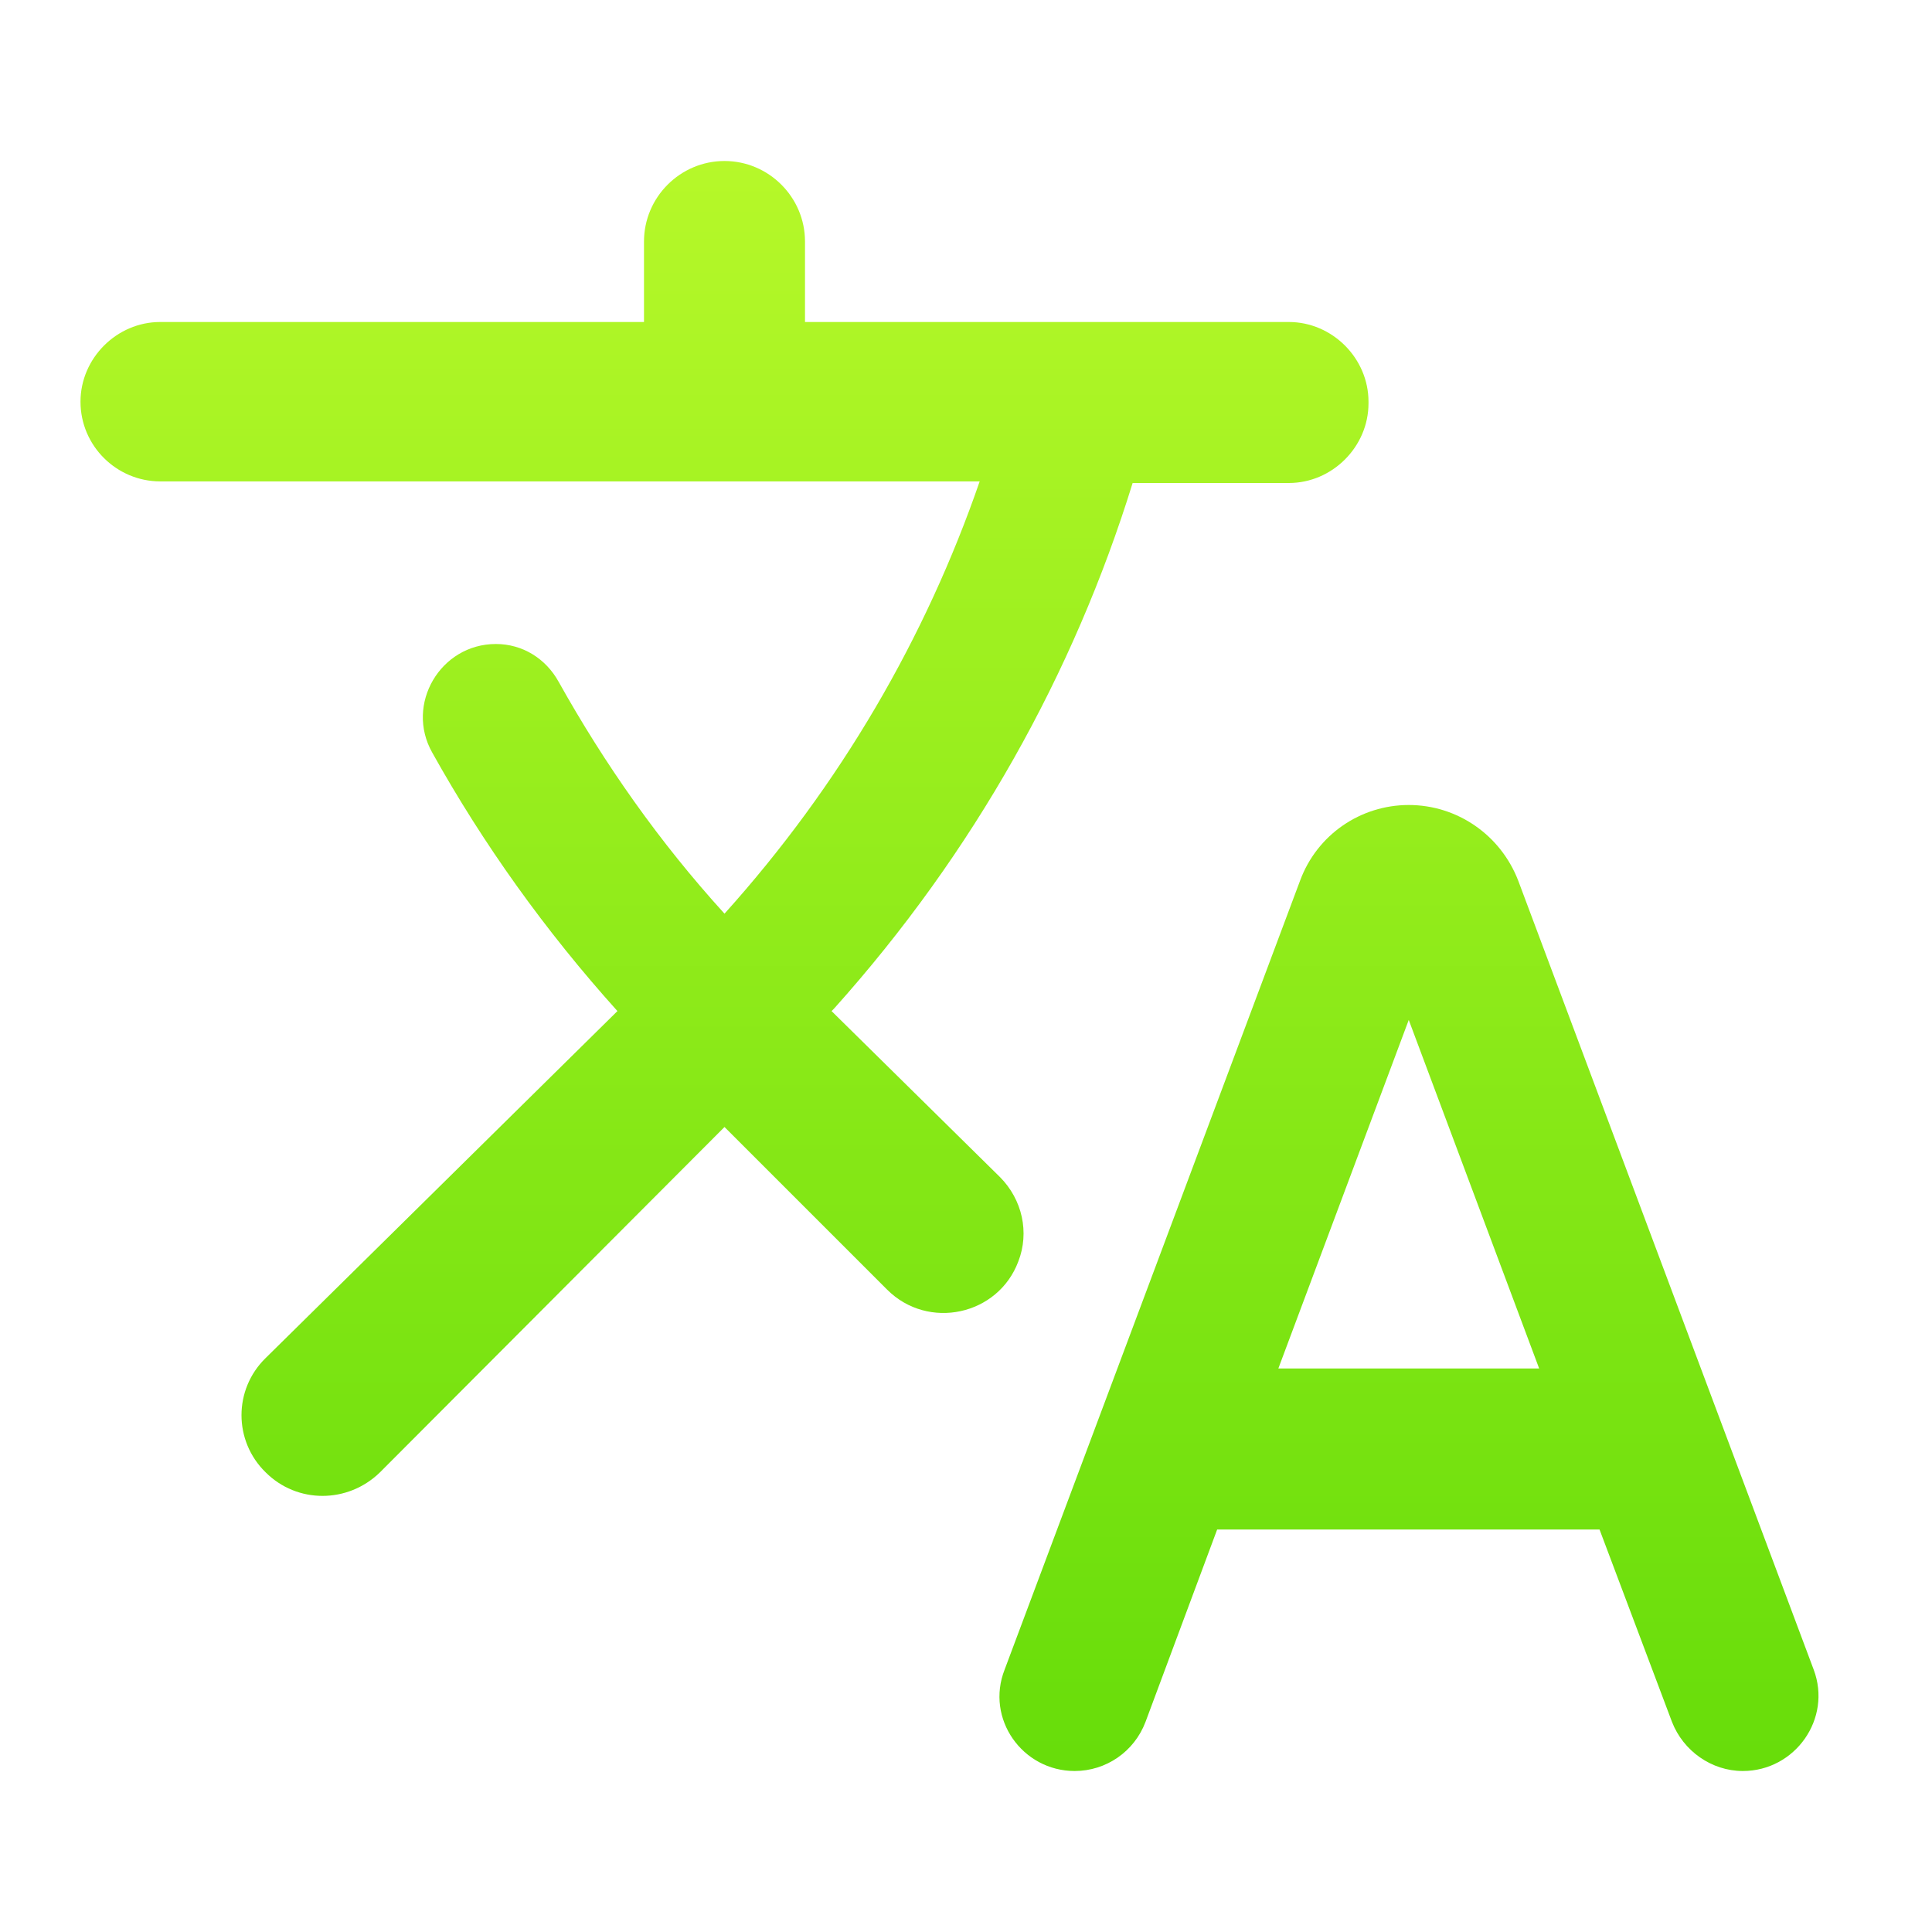
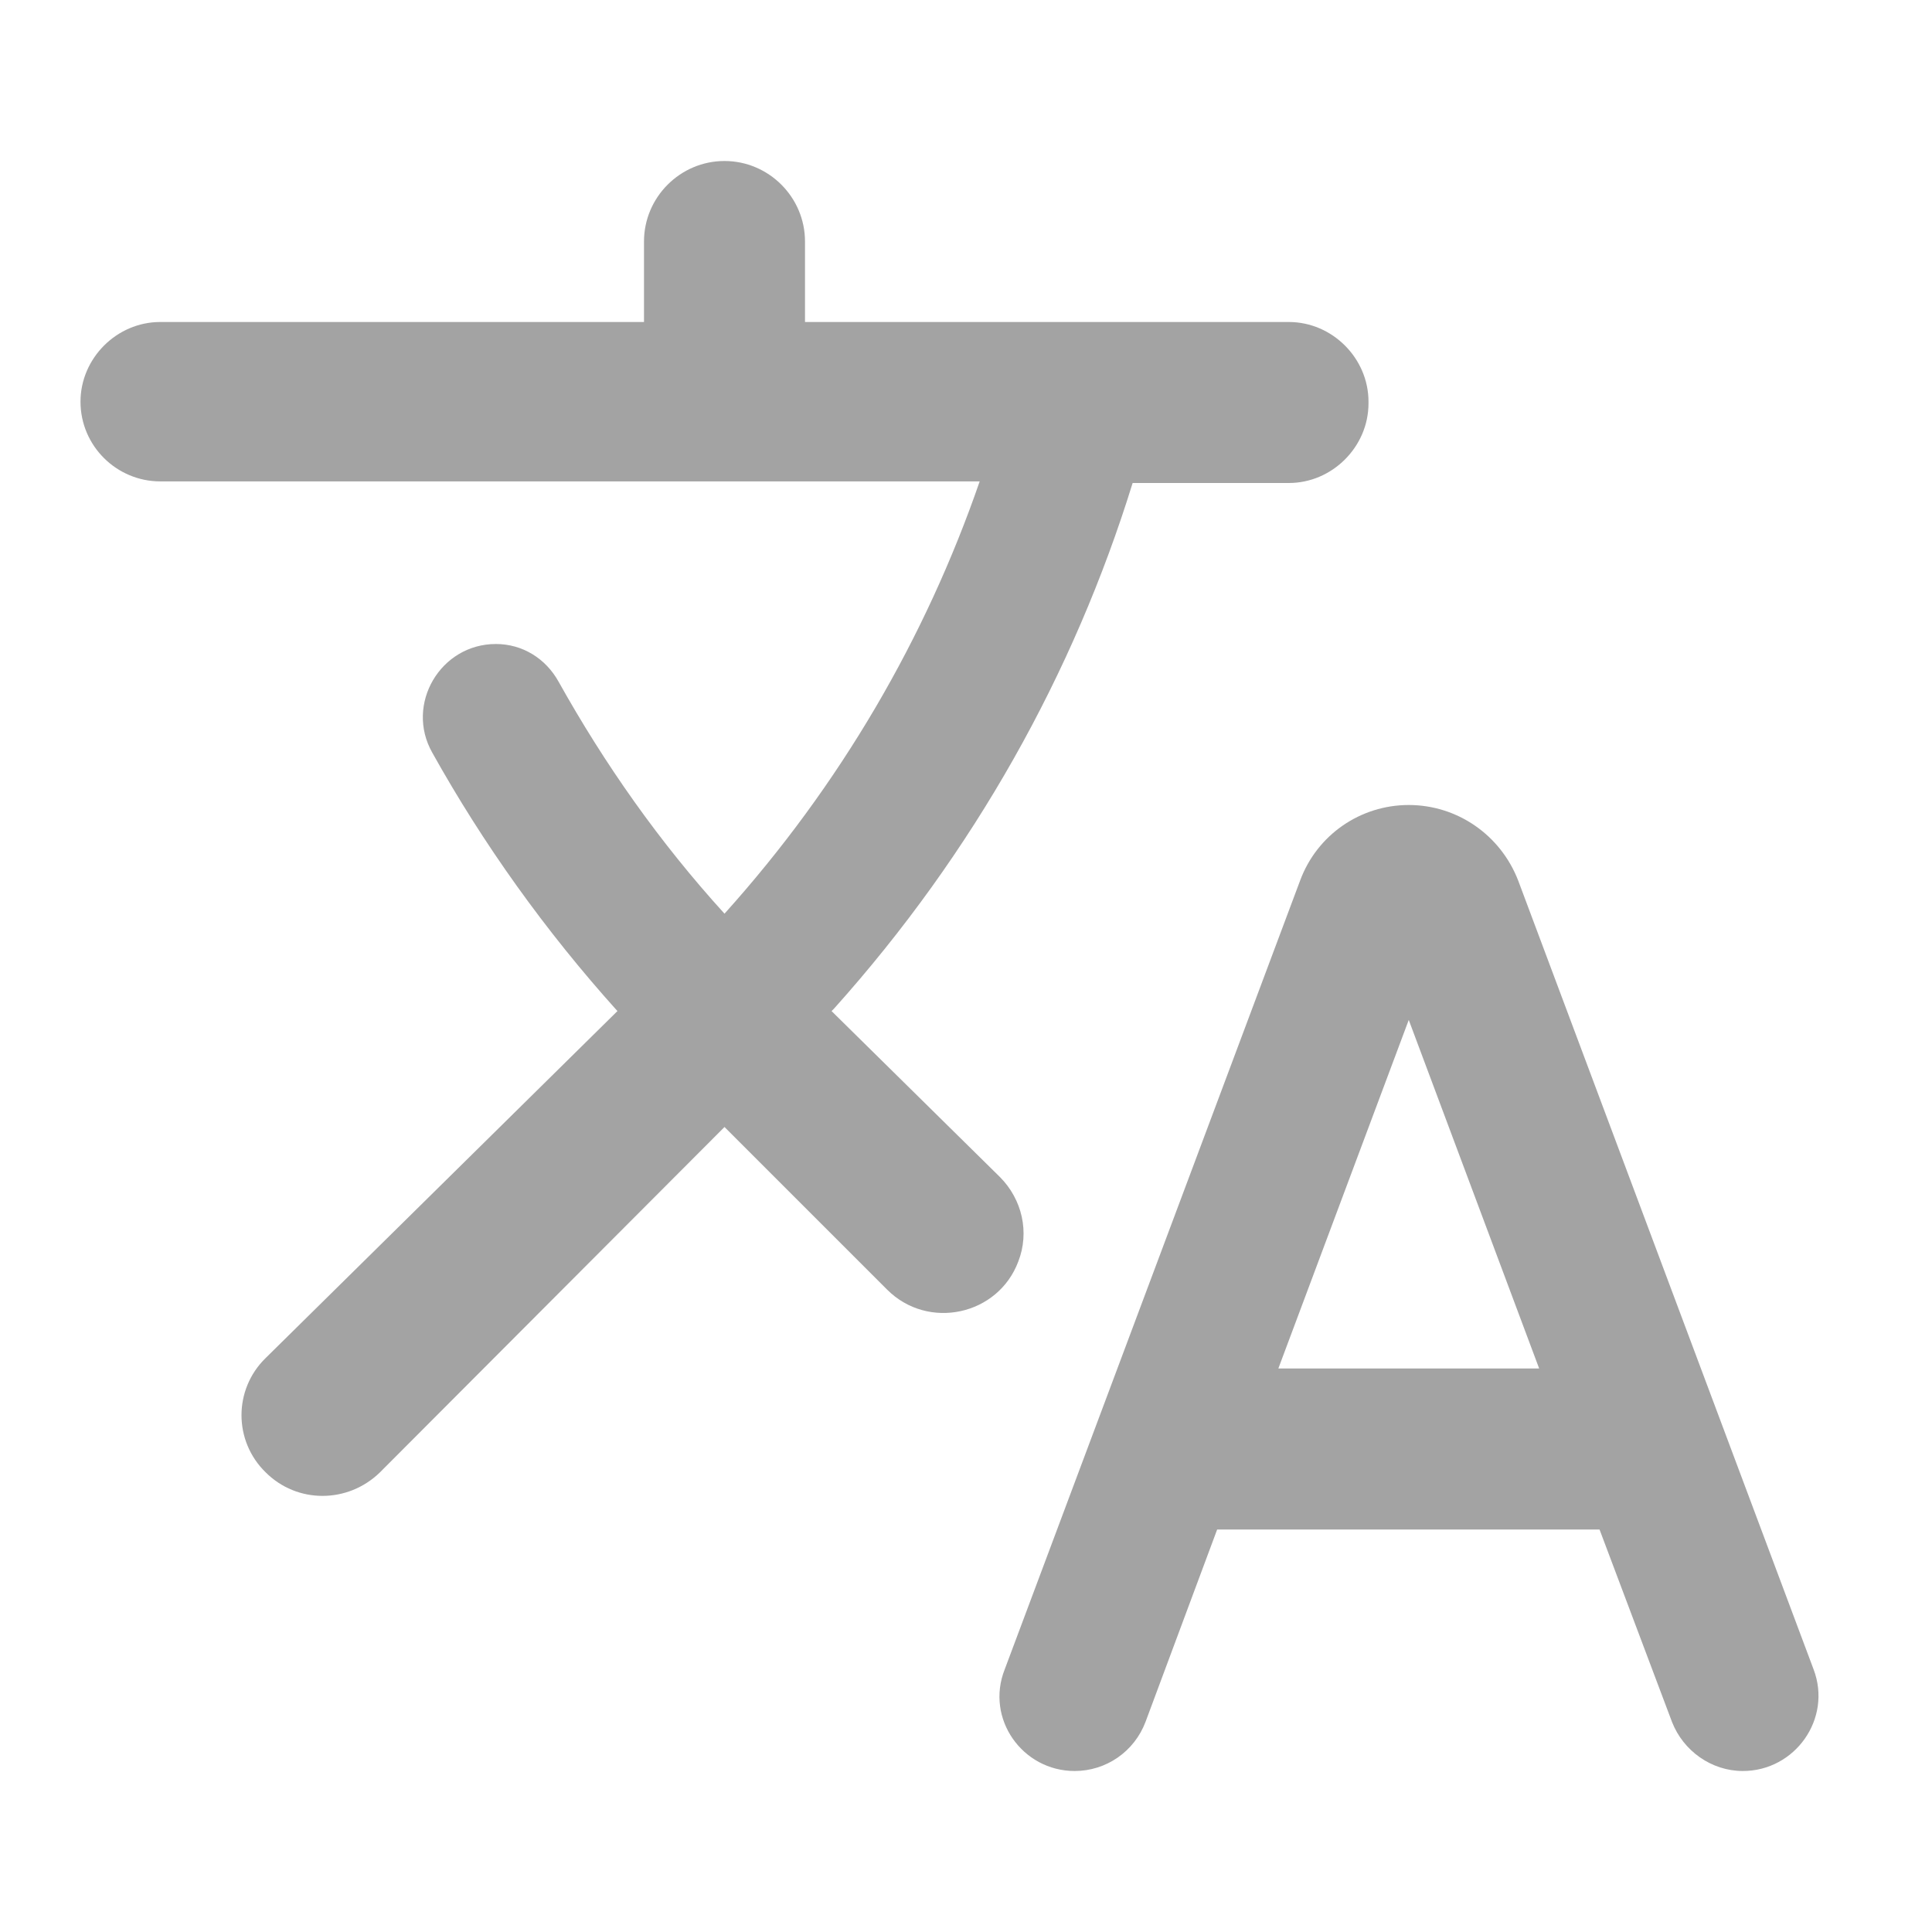
<svg xmlns="http://www.w3.org/2000/svg" width="24" height="24" viewBox="0 0 24 24" fill="none">
-   <path d="M12.65 15.67C12.79 15.31 12.7 14.9 12.42 14.62L10.33 12.56L10.36 12.53C12.1 10.59 13.34 8.36 14.07 6H16.01C16.55 6 17 5.55 17 5.01V4.99C17 4.45 16.55 4 16.01 4H10V3C10 2.45 9.55 2 9 2C8.45 2 8 2.45 8 3V4H1.99C1.45 4 1 4.45 1 4.99C1 5.54 1.45 5.98 1.99 5.98H12.17C11.5 7.92 10.44 9.75 9 11.35C8.19 10.46 7.51 9.49 6.94 8.47C6.78 8.18 6.49 8 6.16 8C5.47 8 5.03 8.75 5.37 9.35C6 10.48 6.77 11.56 7.67 12.56L3.3 16.87C2.9 17.26 2.9 17.9 3.3 18.29C3.69 18.68 4.32 18.68 4.72 18.29L9 14L11.02 16.02C11.53 16.53 12.4 16.34 12.65 15.67V15.67ZM17.5 10C16.9 10 16.36 10.37 16.15 10.94L12.48 20.74C12.24 21.35 12.7 22 13.35 22C13.74 22 14.09 21.76 14.23 21.39L15.12 19H19.87L20.77 21.39C20.91 21.75 21.26 22 21.65 22C22.3 22 22.76 21.35 22.53 20.74L18.86 10.94C18.64 10.37 18.1 10 17.5 10V10ZM15.88 17L17.5 12.67L19.12 17H15.88V17Z" fill="url(#paint0_linear)" />
+   <path d="M12.65 15.67C12.79 15.31 12.7 14.9 12.42 14.62L10.33 12.56L10.36 12.53C12.1 10.59 13.34 8.36 14.07 6H16.01C16.55 6 17 5.55 17 5.01V4.99C17 4.45 16.55 4 16.01 4H10V3C10 2.45 9.55 2 9 2C8.45 2 8 2.45 8 3V4H1.99C1.45 4 1 4.45 1 4.99C1 5.54 1.45 5.98 1.99 5.98H12.17C11.5 7.92 10.44 9.75 9 11.35C8.19 10.46 7.51 9.49 6.94 8.47C6.78 8.18 6.49 8 6.16 8C5.47 8 5.03 8.75 5.37 9.35C6 10.48 6.77 11.56 7.67 12.56L3.3 16.87C2.9 17.26 2.9 17.9 3.3 18.29C3.69 18.68 4.32 18.68 4.72 18.29L9 14L11.02 16.02C11.53 16.53 12.4 16.34 12.65 15.67V15.67ZM17.5 10C16.9 10 16.36 10.37 16.15 10.94L12.48 20.74C12.24 21.35 12.7 22 13.35 22C13.74 22 14.09 21.76 14.23 21.39L15.12 19H19.87L20.77 21.39C20.91 21.75 21.26 22 21.65 22C22.3 22 22.76 21.35 22.53 20.74L18.86 10.94C18.64 10.37 18.1 10 17.5 10V10ZM15.88 17L17.5 12.67L19.12 17H15.88V17Z" fill="#a3a3a3" />
  <defs>
    <linearGradient id="paint0_linear" x1="11.795" y1="2" x2="11.795" y2="22" gradientUnits="userSpaceOnUse">
-       <stop stop-color="#B6F829" />
-       <stop offset="1" stop-color="#67DD0A" />
+       <stop stop-color="#a3a3a3" />
+       <stop offset="1" stop-color="#525252" />
    </linearGradient>
  </defs>
</svg>
